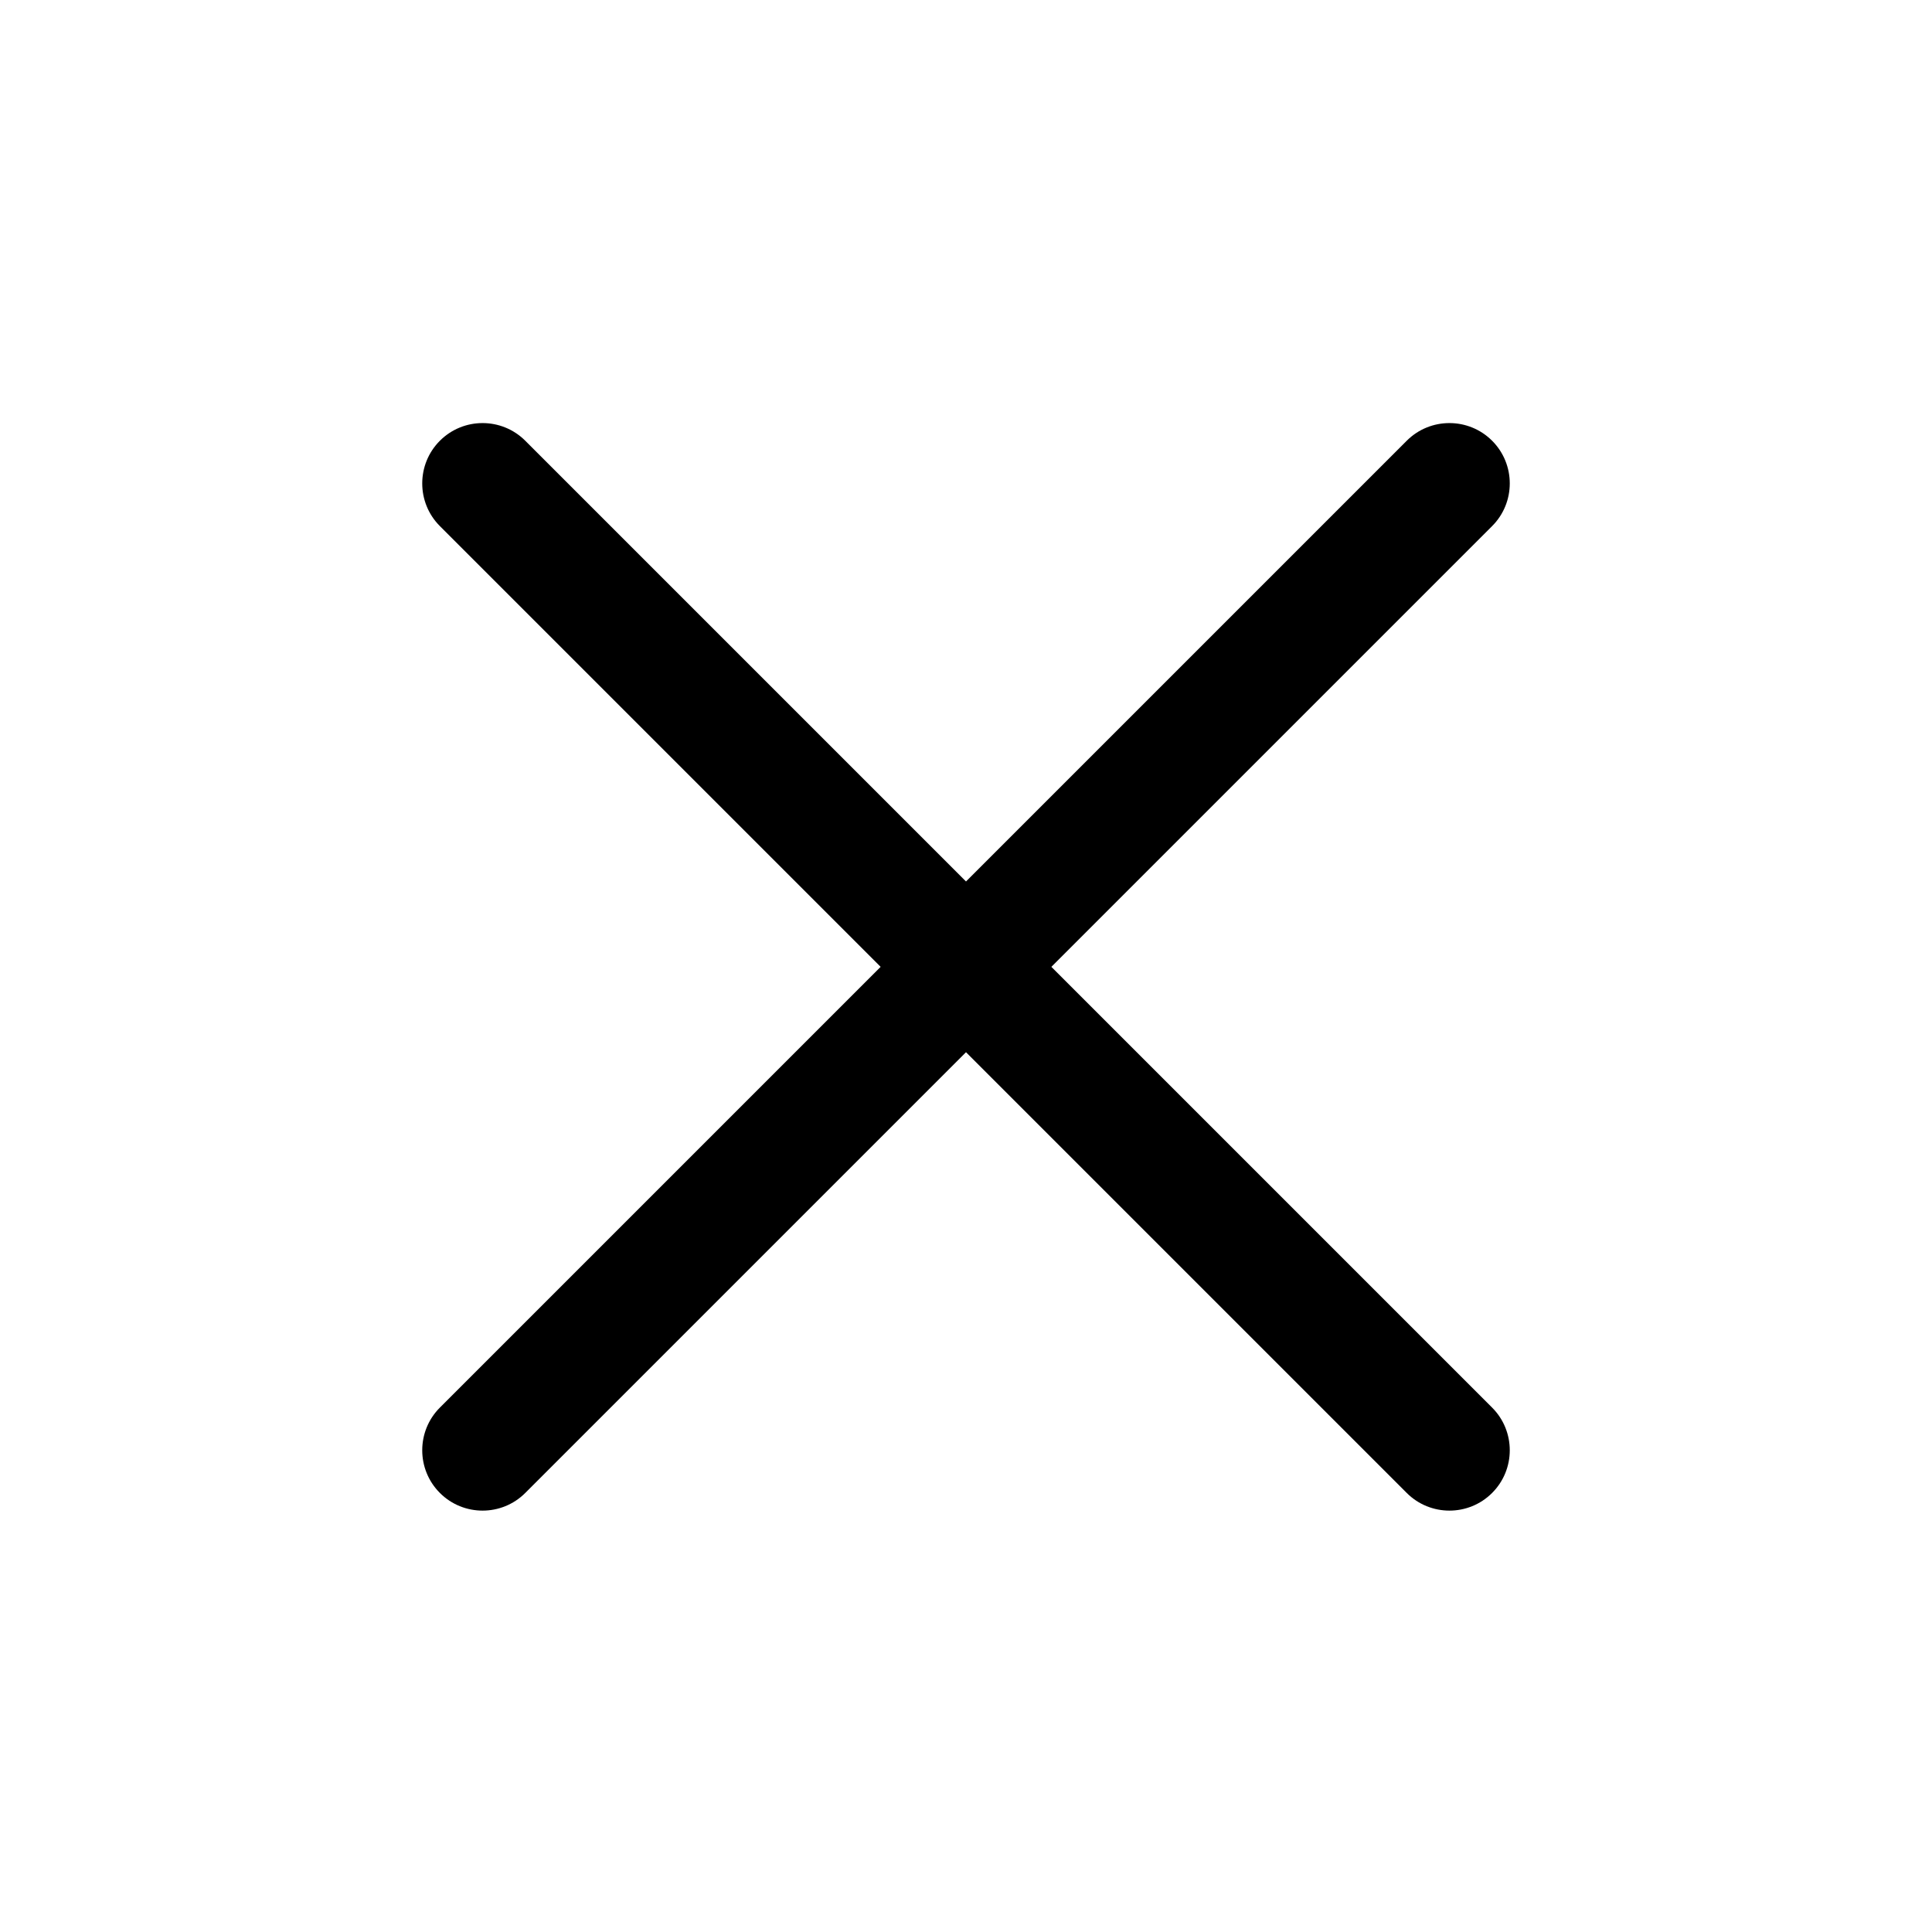
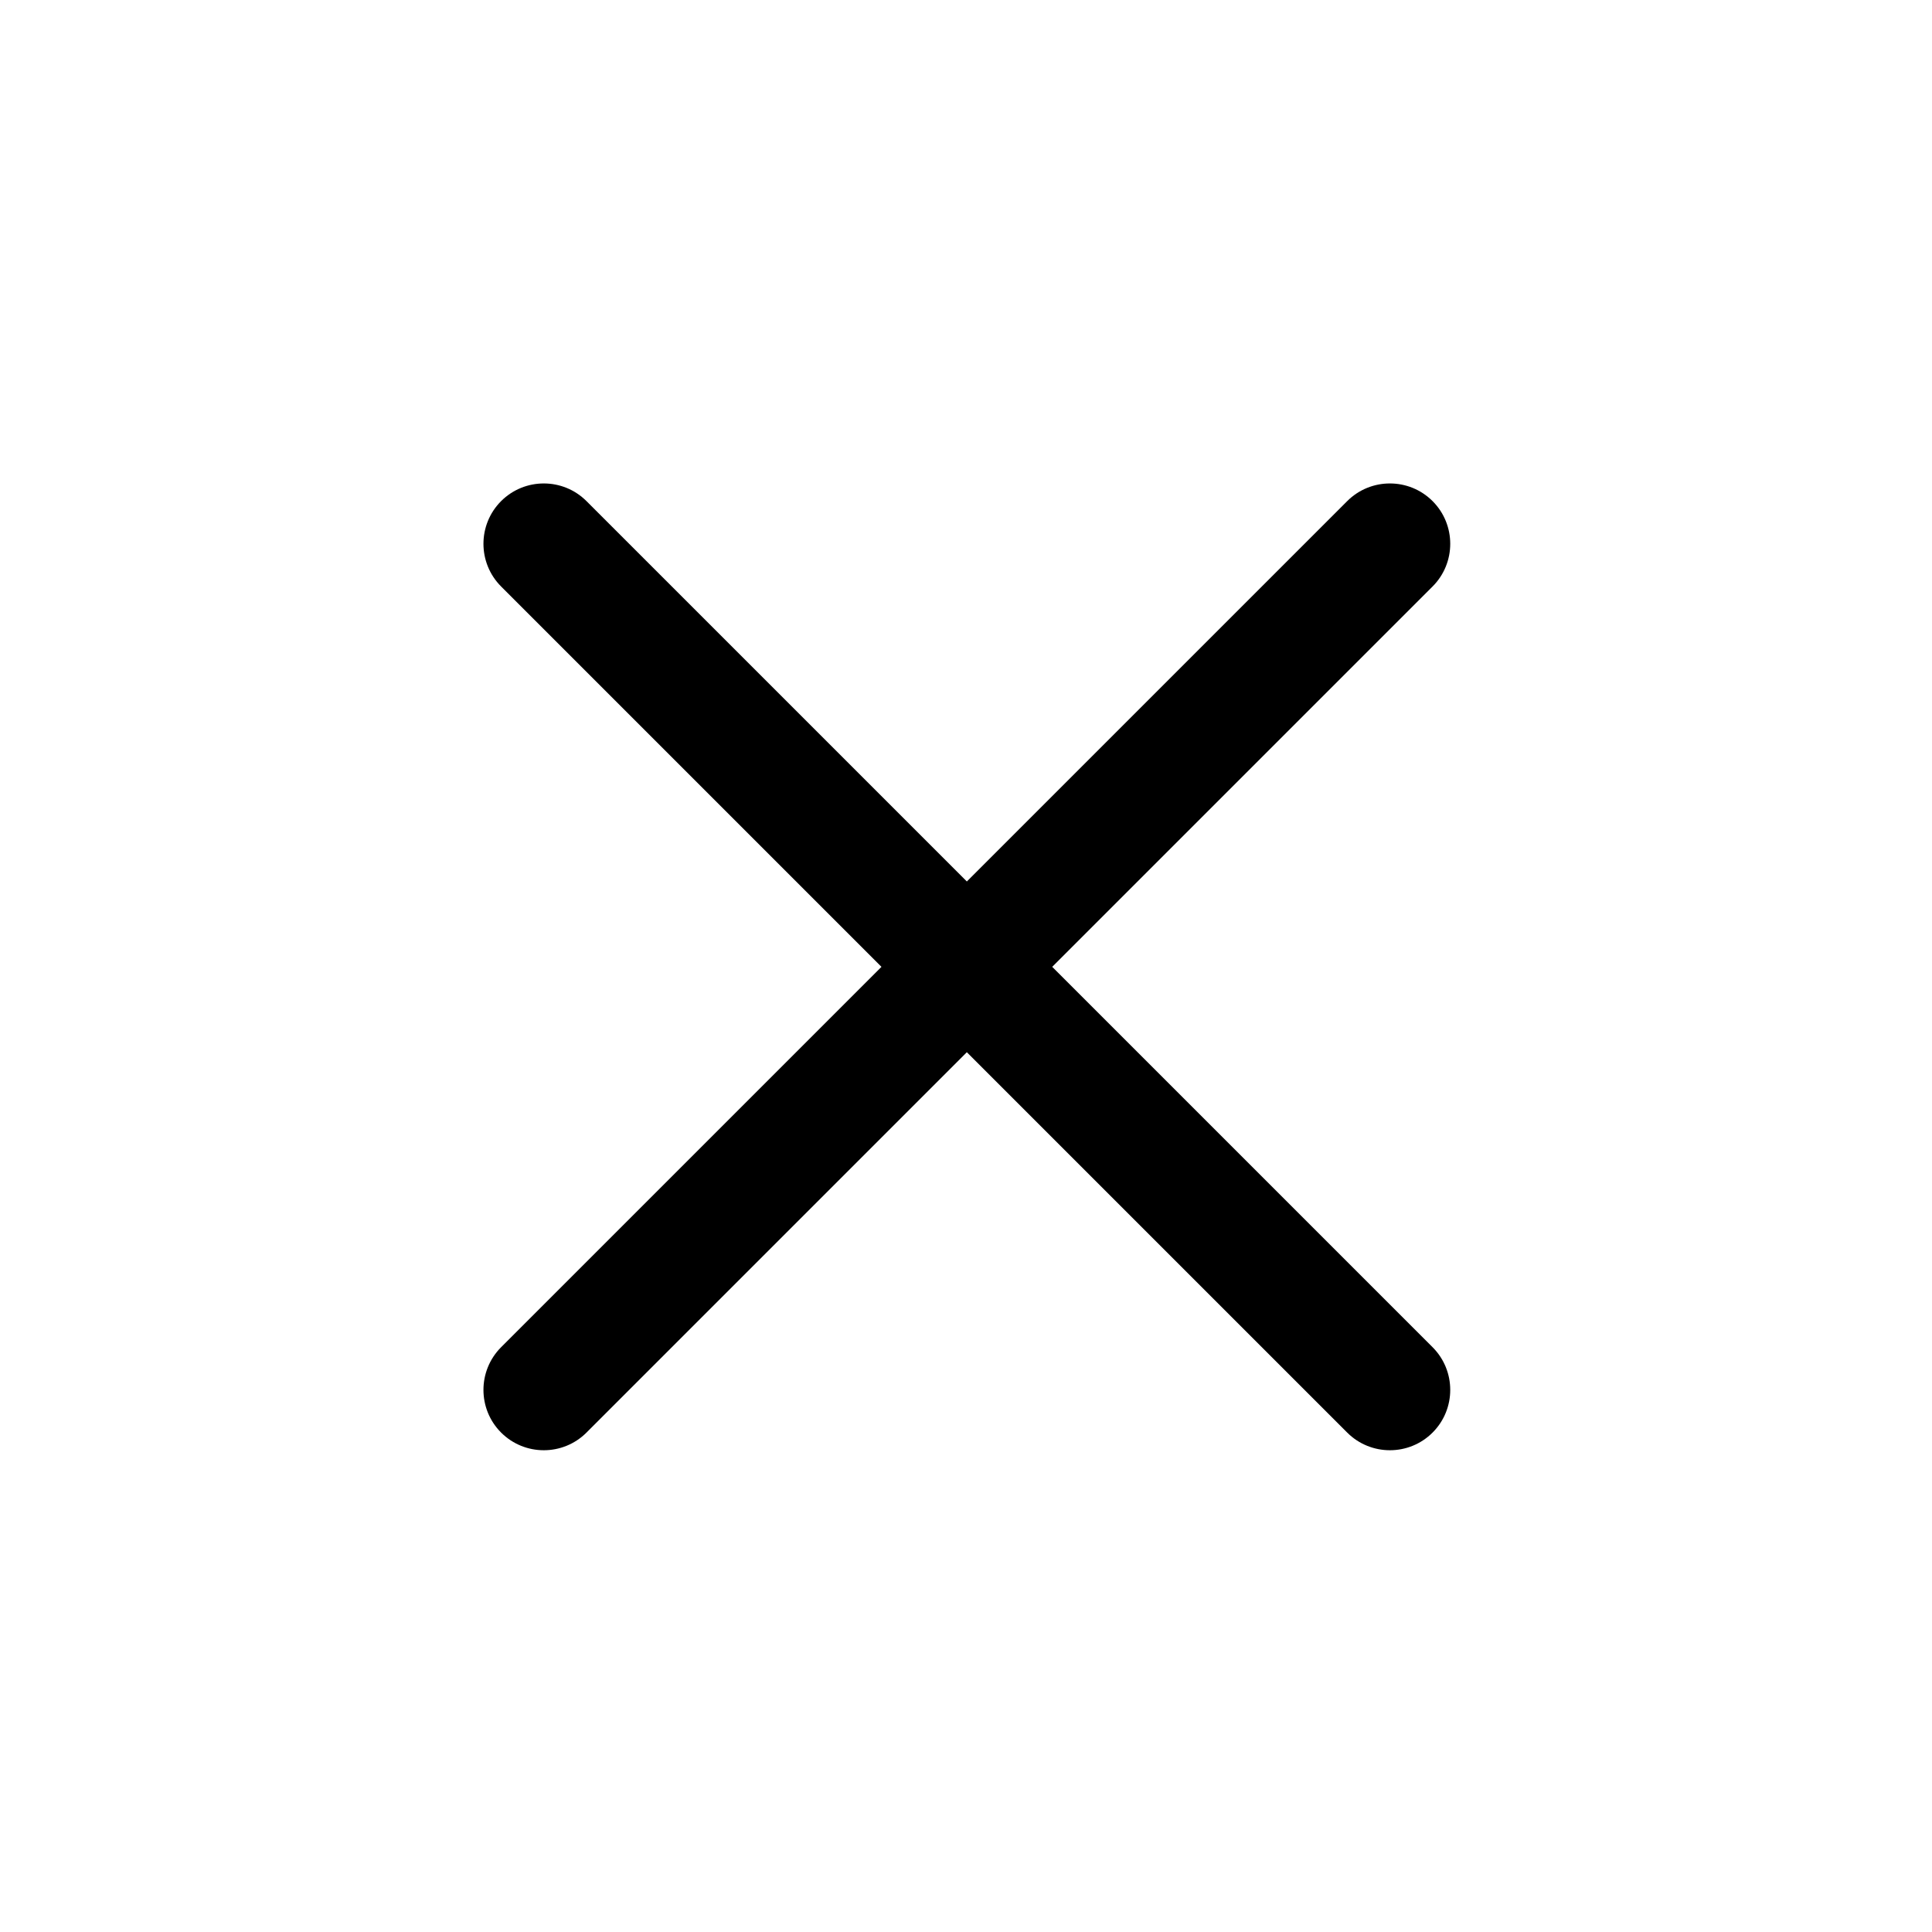
<svg xmlns="http://www.w3.org/2000/svg" fill="none" viewBox="0 0 16 16">
-   <path d="m4.35 3.65c-0.195-0.195-0.512-0.195-0.707 0-0.195 0.195-0.195 0.512 0 0.707l3.65 3.65-3.65 3.65c-0.195 0.195-0.195 0.512 0 0.707 0.195 0.195 0.512 0.195 0.707 0l3.65-3.65 3.65 3.65c0.195 0.195 0.512 0.195 0.707 0 0.195-0.195 0.195-0.512 0-0.707l-3.65-3.65 3.65-3.65c0.195-0.195 0.195-0.512 0-0.707-0.195-0.195-0.512-0.195-0.707 0l-3.65 3.65-3.65-3.65z" fill="#000" />
+   <path d="m4.15 4.15c0.195-0.195 0.512-0.195 0.707 0l3.15 3.15 3.15-3.15c0.195-0.195 0.512-0.195 0.707 0 0.195 0.195 0.195 0.512 0 0.707l-3.15 3.15 3.15 3.15c0.195 0.195 0.195 0.512 0 0.707-0.195 0.195-0.512 0.195-0.707 0l-3.15-3.15-3.15 3.15c-0.195 0.195-0.512 0.195-0.707 0-0.195-0.195-0.195-0.512 0-0.707l3.15-3.15-3.15-3.15c-0.195-0.195-0.195-0.512 0-0.707z" clip-rule="evenodd" fill="#000" fill-rule="evenodd" />
</svg>
